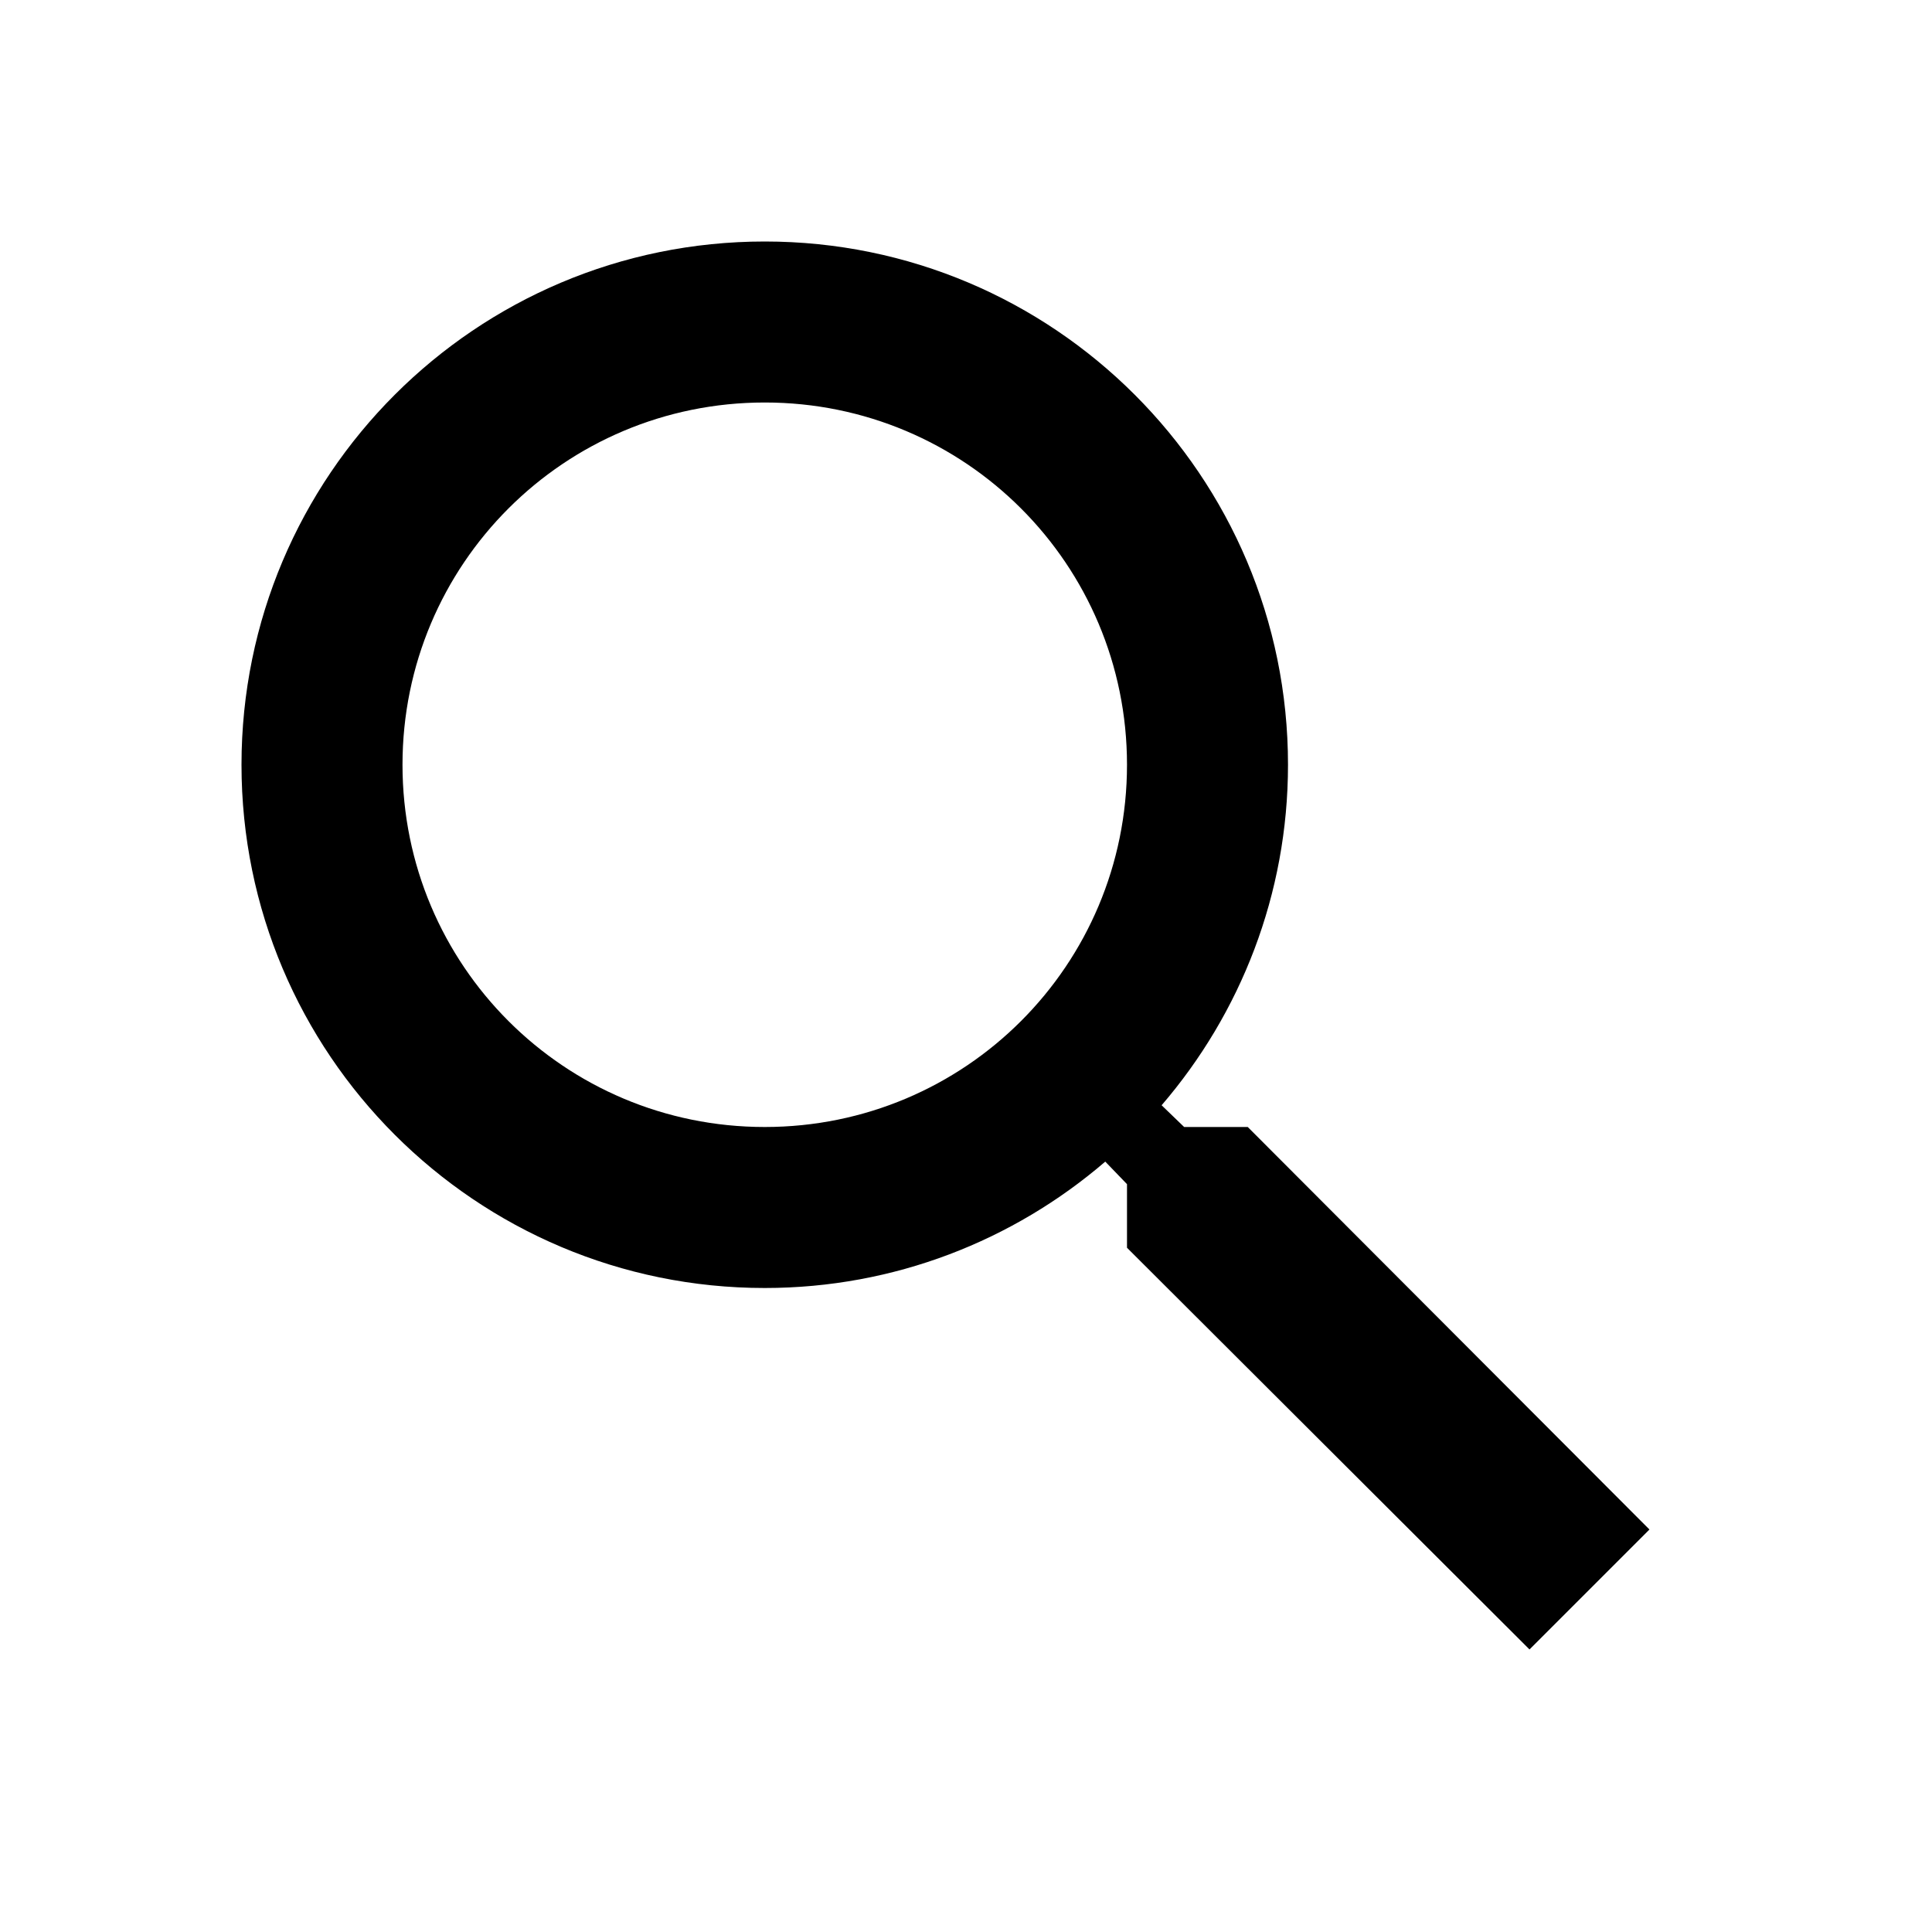
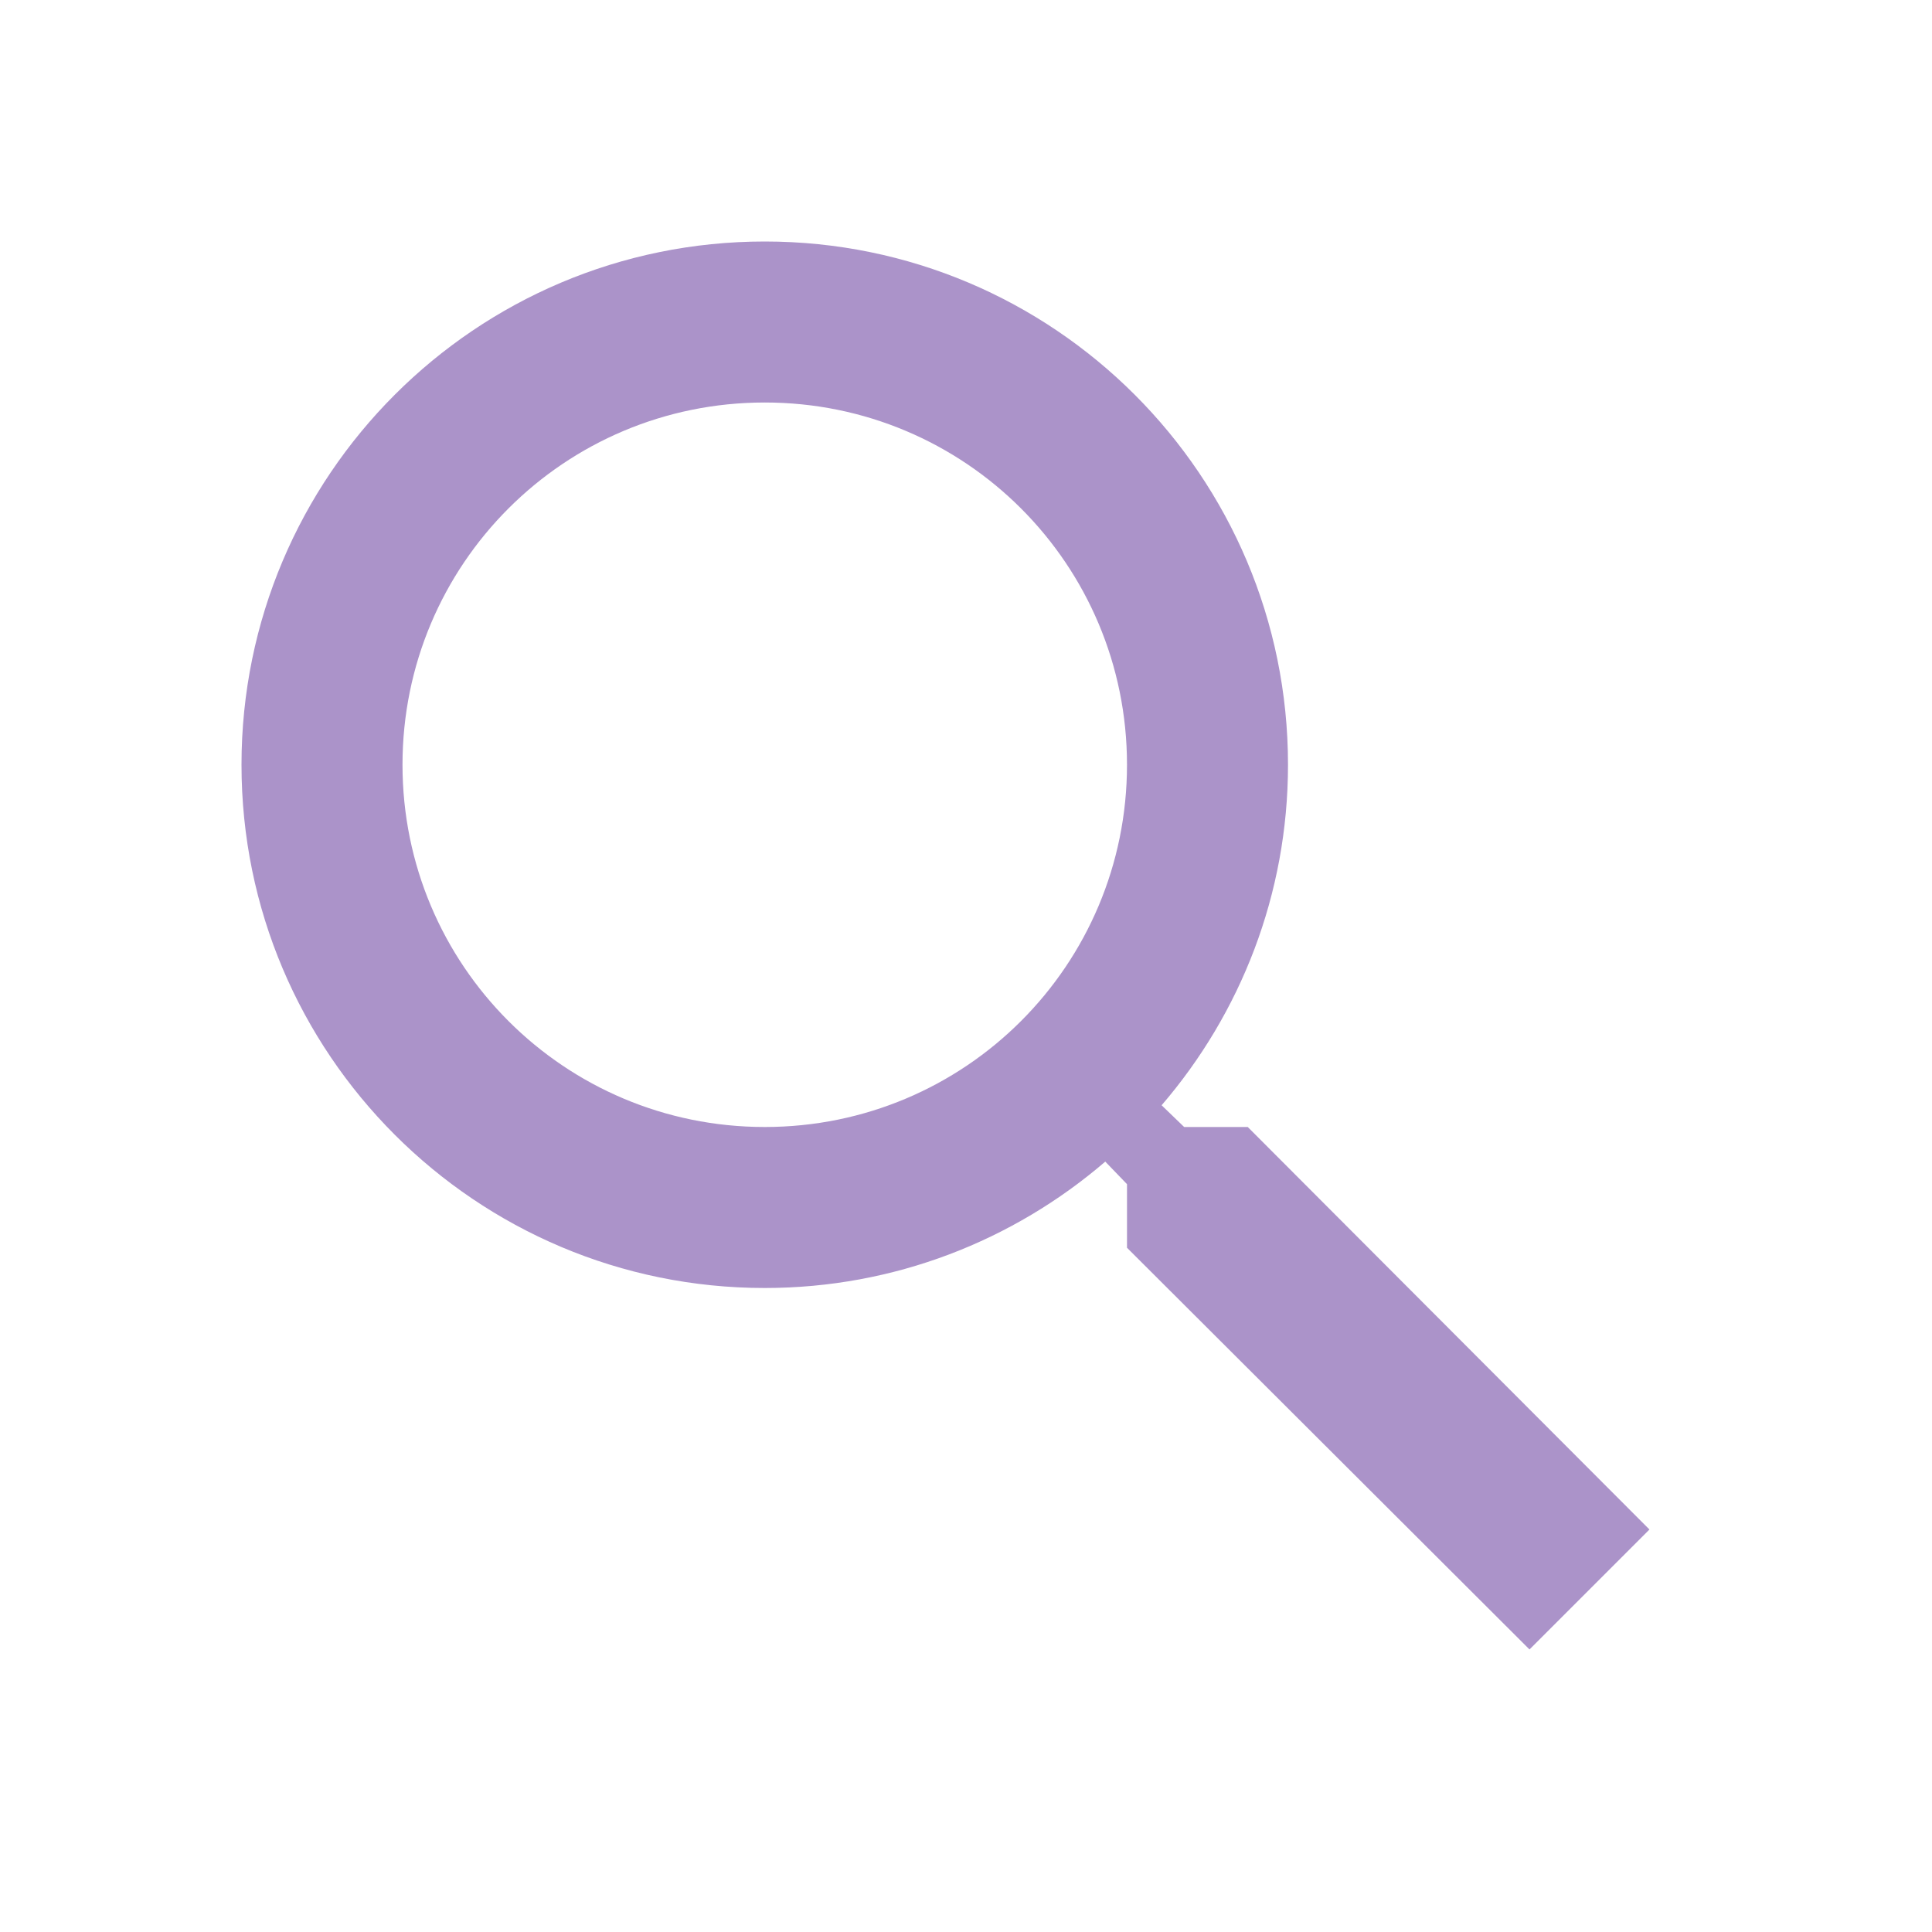
- <svg xmlns="http://www.w3.org/2000/svg" height="24px" viewBox="0 0 24 24" width="24px" fill="#000000">
+ <svg xmlns="http://www.w3.org/2000/svg" height="24px" viewBox="0 0 24 24" width="24px" fill="#AB93C9">
  <path d="M0 0h24v24H0z" fill="none" />
  <path d="M15.5 14h-.79l-.28-.27C15.41 12.59 16 11.11 16 9.5 16 5.91 13.09 3 9.5 3S3 5.91 3 9.5 5.91 16 9.5 16c1.61 0 3.09-.59 4.23-1.57l.27.28v.79l5 4.99L20.49 19l-4.99-5zm-6 0C7.01 14 5 11.99 5 9.5S7.01 5 9.5 5 14 7.01 14 9.5 11.99 14 9.5 14z" />
</svg>
